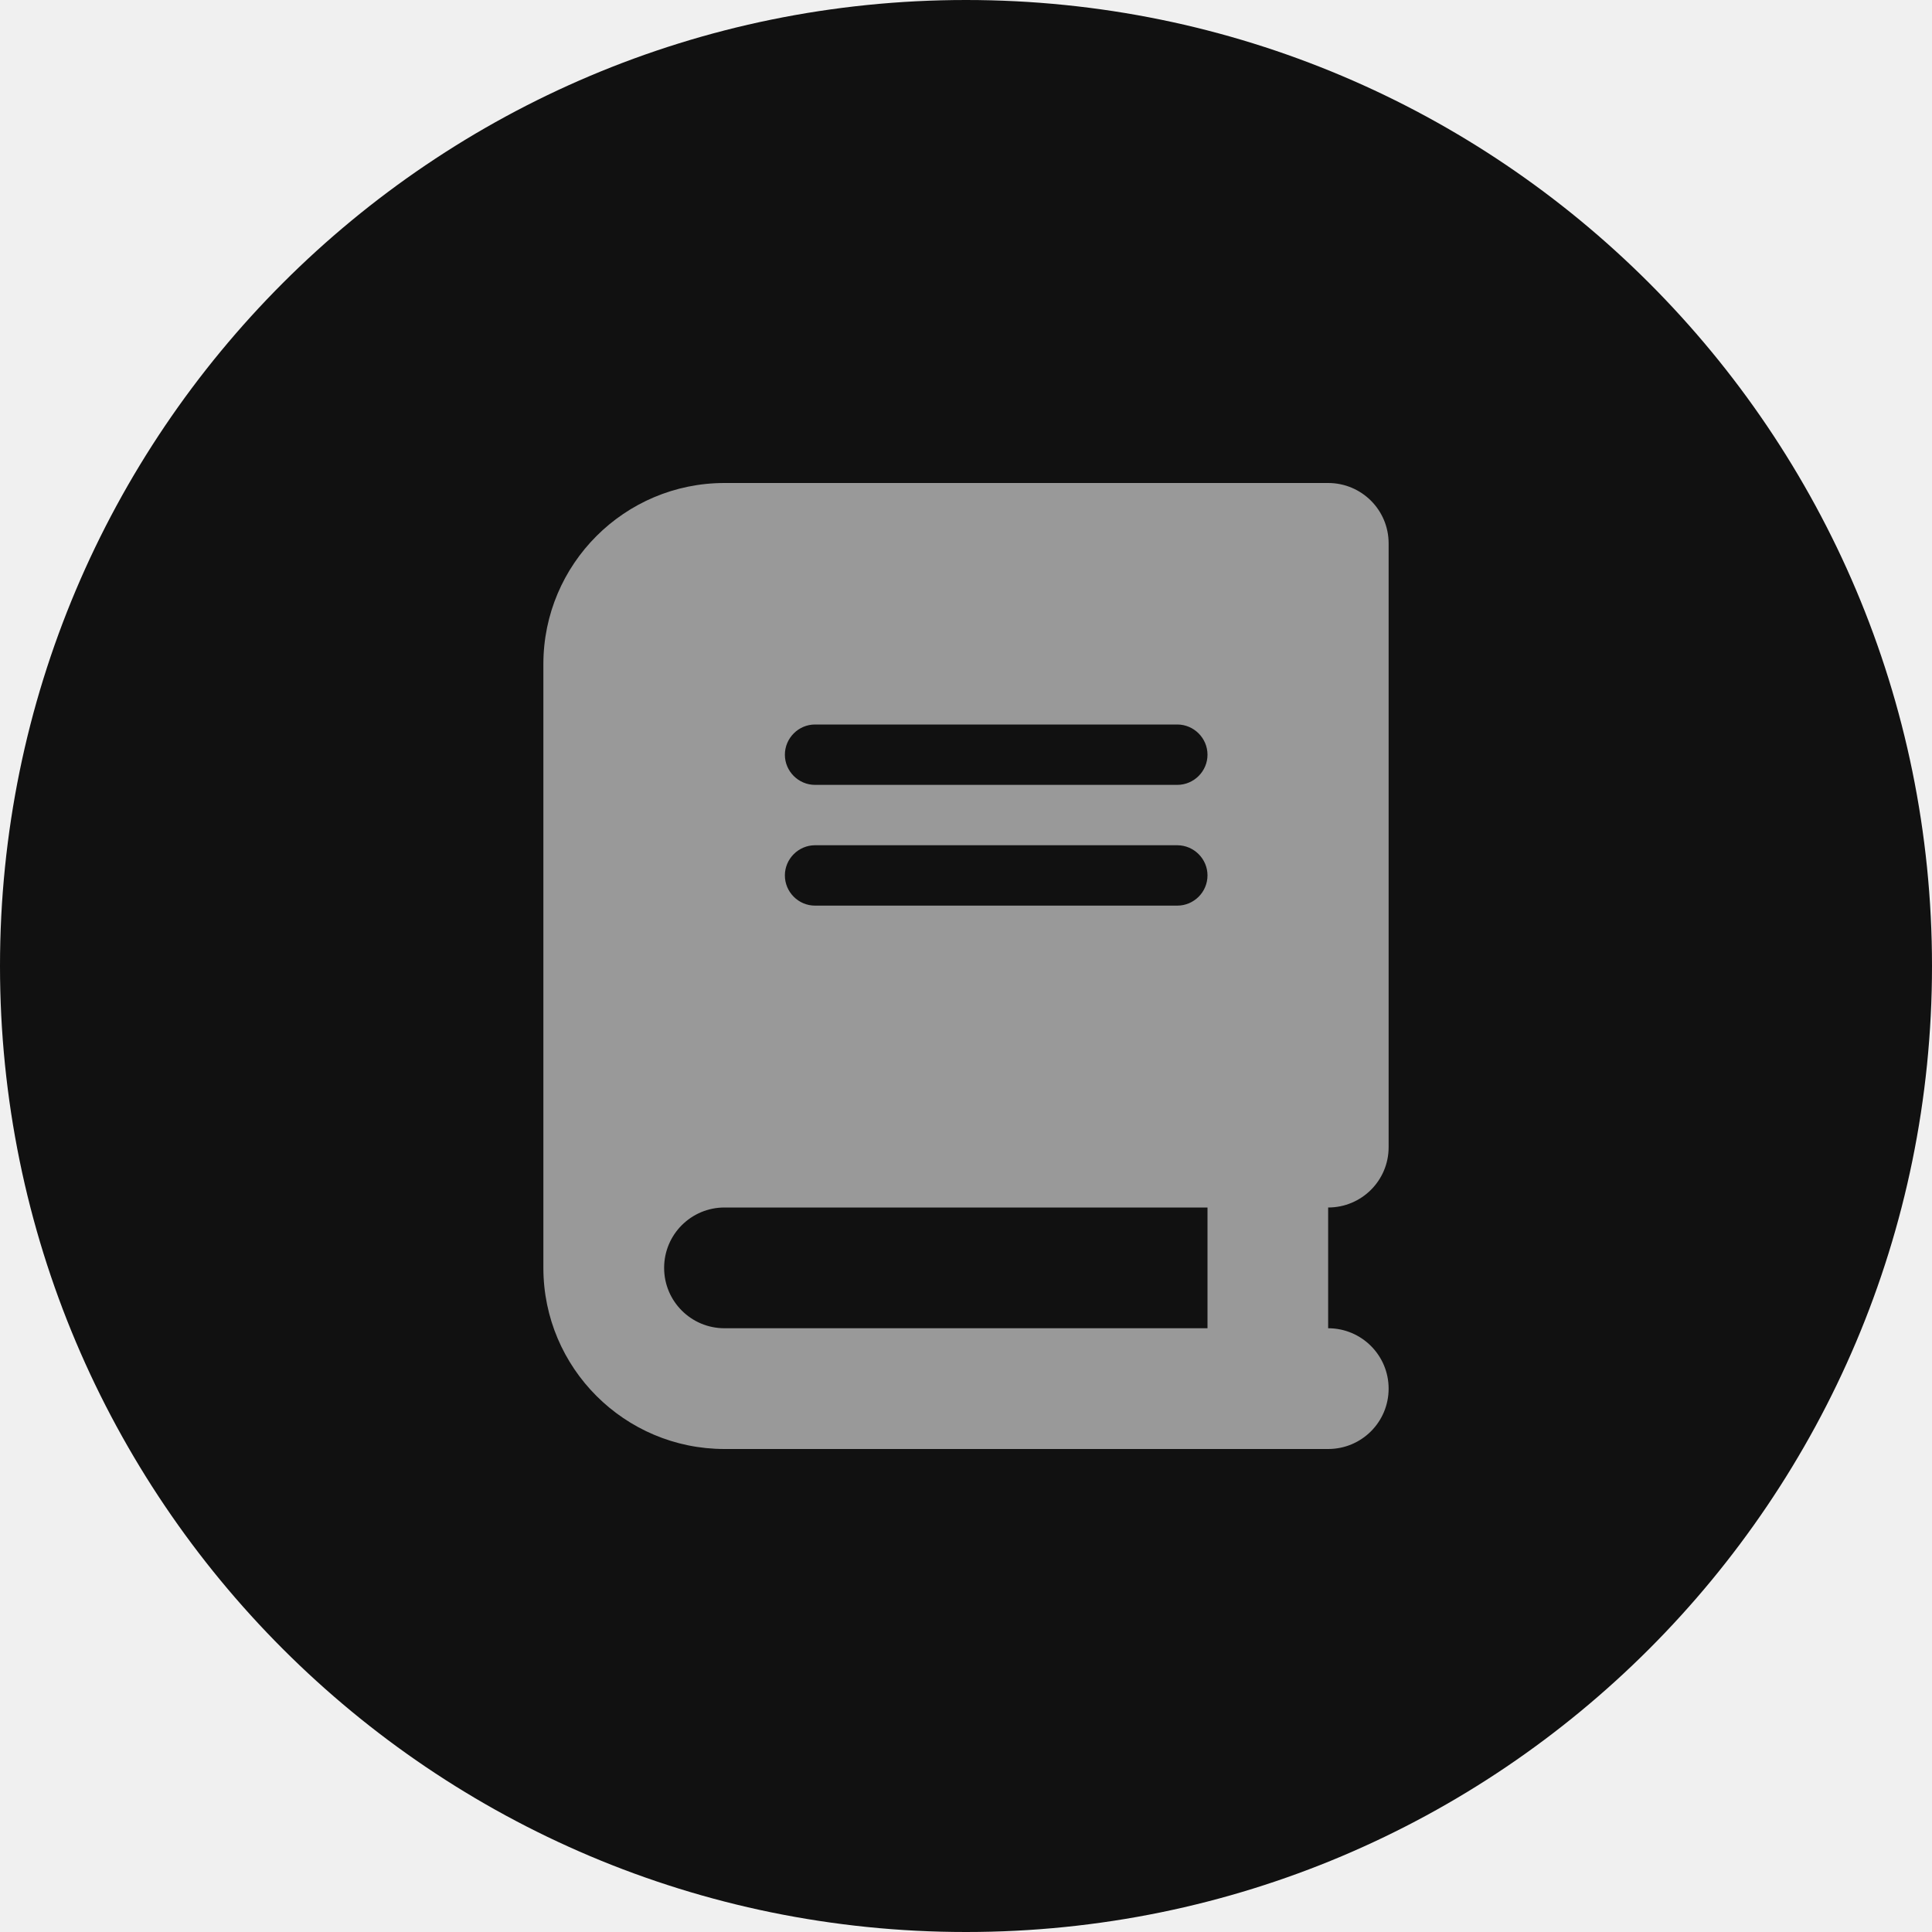
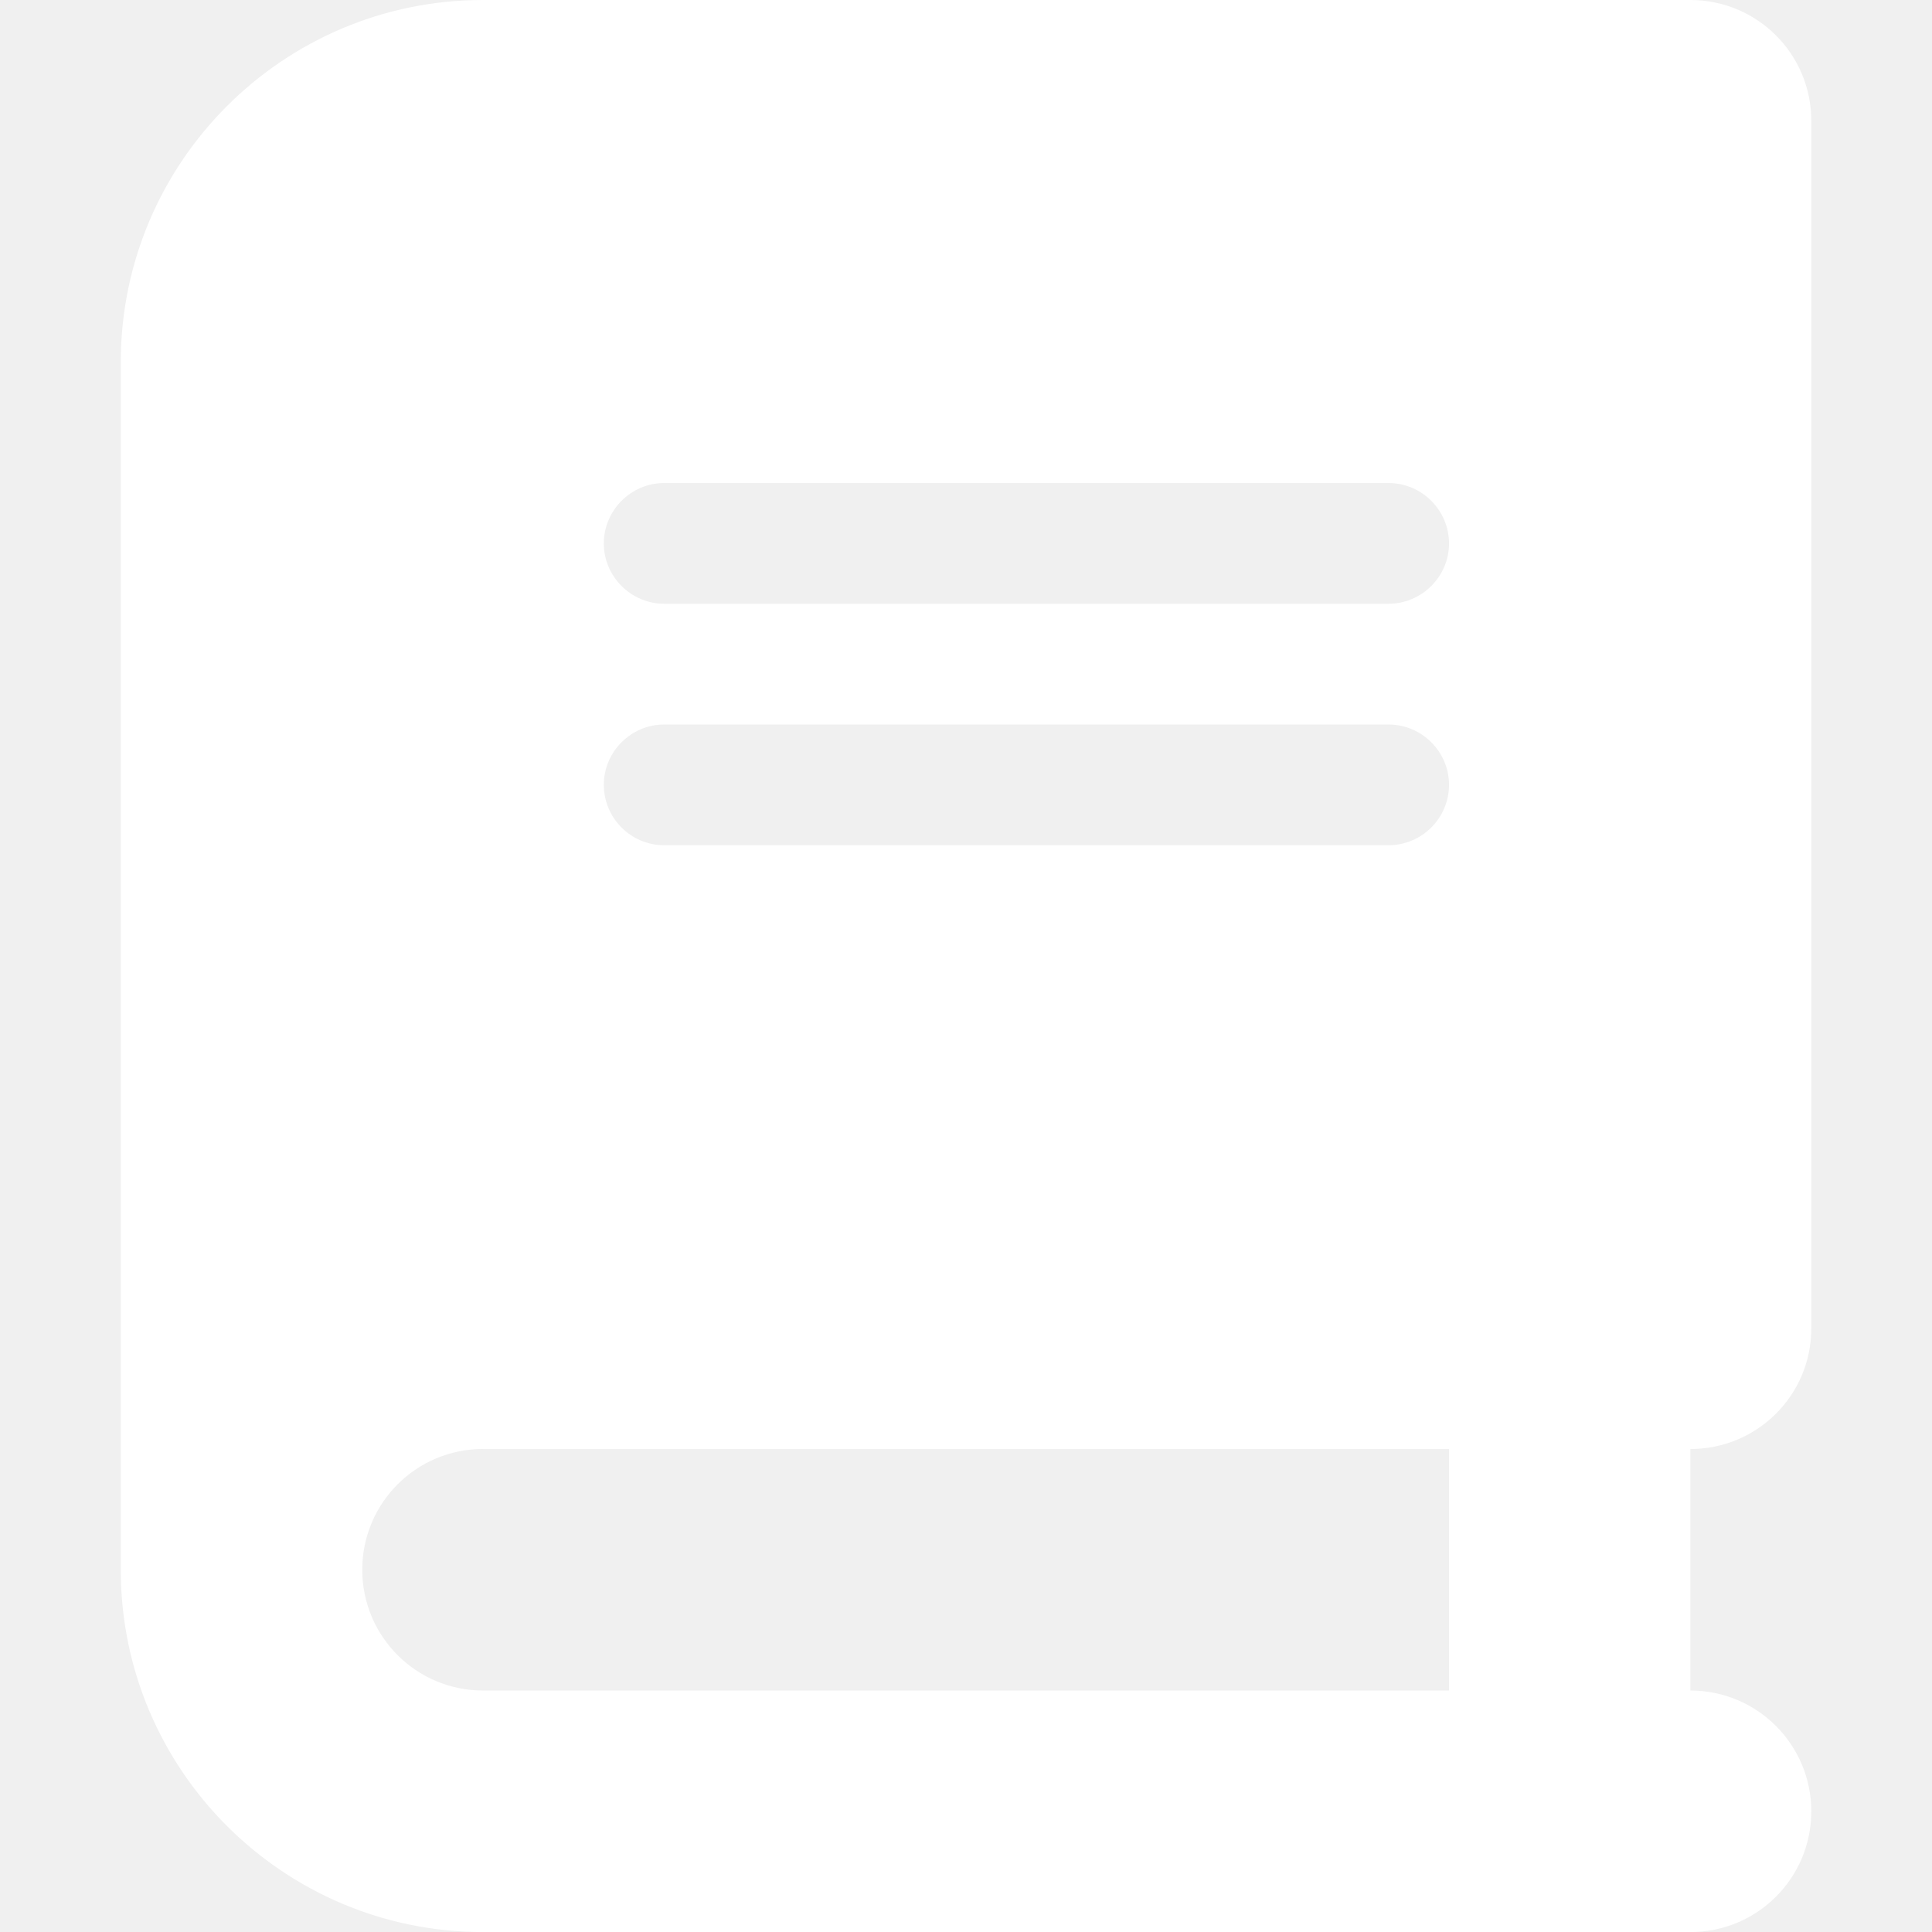
- <svg xmlns="http://www.w3.org/2000/svg" style="isolation:isolate" viewBox="529 20 20 20" width="20pt" height="20pt">
-   <circle vector-effect="non-scaling-stroke" cx="539" cy="30" r="10" fill="rgb(17,17,17)" />
-   <path d="M 536.5 25 C 535.465 25 534.625 25.84 534.625 26.875 L 534.625 33.125 C 534.625 34.16 535.465 35 536.5 35 L 542.124 35 L 542.749 35 C 543.095 35 543.375 34.721 543.375 34.375 C 543.375 34.03 543.095 33.75 542.749 33.75 L 542.749 32.5 C 543.095 32.5 543.375 32.221 543.375 31.876 L 543.375 25.625 C 543.375 25.279 543.095 25 542.749 25 L 542.124 25 L 536.5 25 Z M 536.5 32.5 L 541.5 32.5 L 541.5 33.75 L 536.5 33.75 C 536.155 33.75 535.875 33.471 535.875 33.125 C 535.875 32.779 536.155 32.5 536.5 32.5 Z M 537.125 27.813 C 537.125 27.641 537.266 27.5 537.437 27.5 L 541.187 27.5 C 541.359 27.5 541.5 27.641 541.5 27.813 C 541.5 27.984 541.359 28.125 541.187 28.125 L 537.437 28.125 C 537.266 28.125 537.125 27.984 537.125 27.813 Z M 537.437 28.75 L 541.187 28.75 C 541.359 28.75 541.5 28.891 541.5 29.062 C 541.5 29.235 541.359 29.375 541.187 29.375 L 537.437 29.375 C 537.266 29.375 537.125 29.235 537.125 29.062 C 537.125 28.891 537.266 28.75 537.437 28.75 Z" style="fill: rgb(153, 153, 153);" />
+ <svg xmlns="http://www.w3.org/2000/svg" style="isolation:isolate" viewBox="529 20 28.346 28.346" width="10mm" height="10mm" version="1.1" id="svg6">
+   <defs id="defs10" />
+   <path d="m 536.087,20 c -2.934,0 -5.315,2.381 -5.315,5.315 v 17.717 c 0,2.934 2.381,5.315 5.315,5.315 h 15.942 1.772 c 0.981,0 1.774,-0.791 1.774,-1.772 0,-0.978 -0.794,-1.772 -1.774,-1.772 v -3.543 c 0.981,0 1.774,-0.791 1.774,-1.769 V 21.772 C 555.575,20.791 554.781,20 553.8,20 h -1.772 z m 0,21.26 h 14.173 v 3.543 h -14.173 c -0.978,0 -1.772,-0.791 -1.772,-1.772 0,-0.981 0.794,-1.772 1.772,-1.772 z m 1.772,-13.286 c 0,-0.488 0.4,-0.887 0.884,-0.887 h 10.63 c 0.488,0 0.887,0.4 0.887,0.887 0,0.485 -0.4,0.884 -0.887,0.884 h -10.63 c -0.485,0 -0.884,-0.4 -0.884,-0.884 z m 0.884,2.656 h 10.63 c 0.488,0 0.887,0.4 0.887,0.884 0,0.49 -0.4,0.887 -0.887,0.887 h -10.63 c -0.485,0 -0.884,-0.397 -0.884,-0.887 0,-0.485 0.4,-0.884 0.884,-0.884 z" style="fill:#ffffff;stroke-width:2.835" id="path4" />
</svg>
